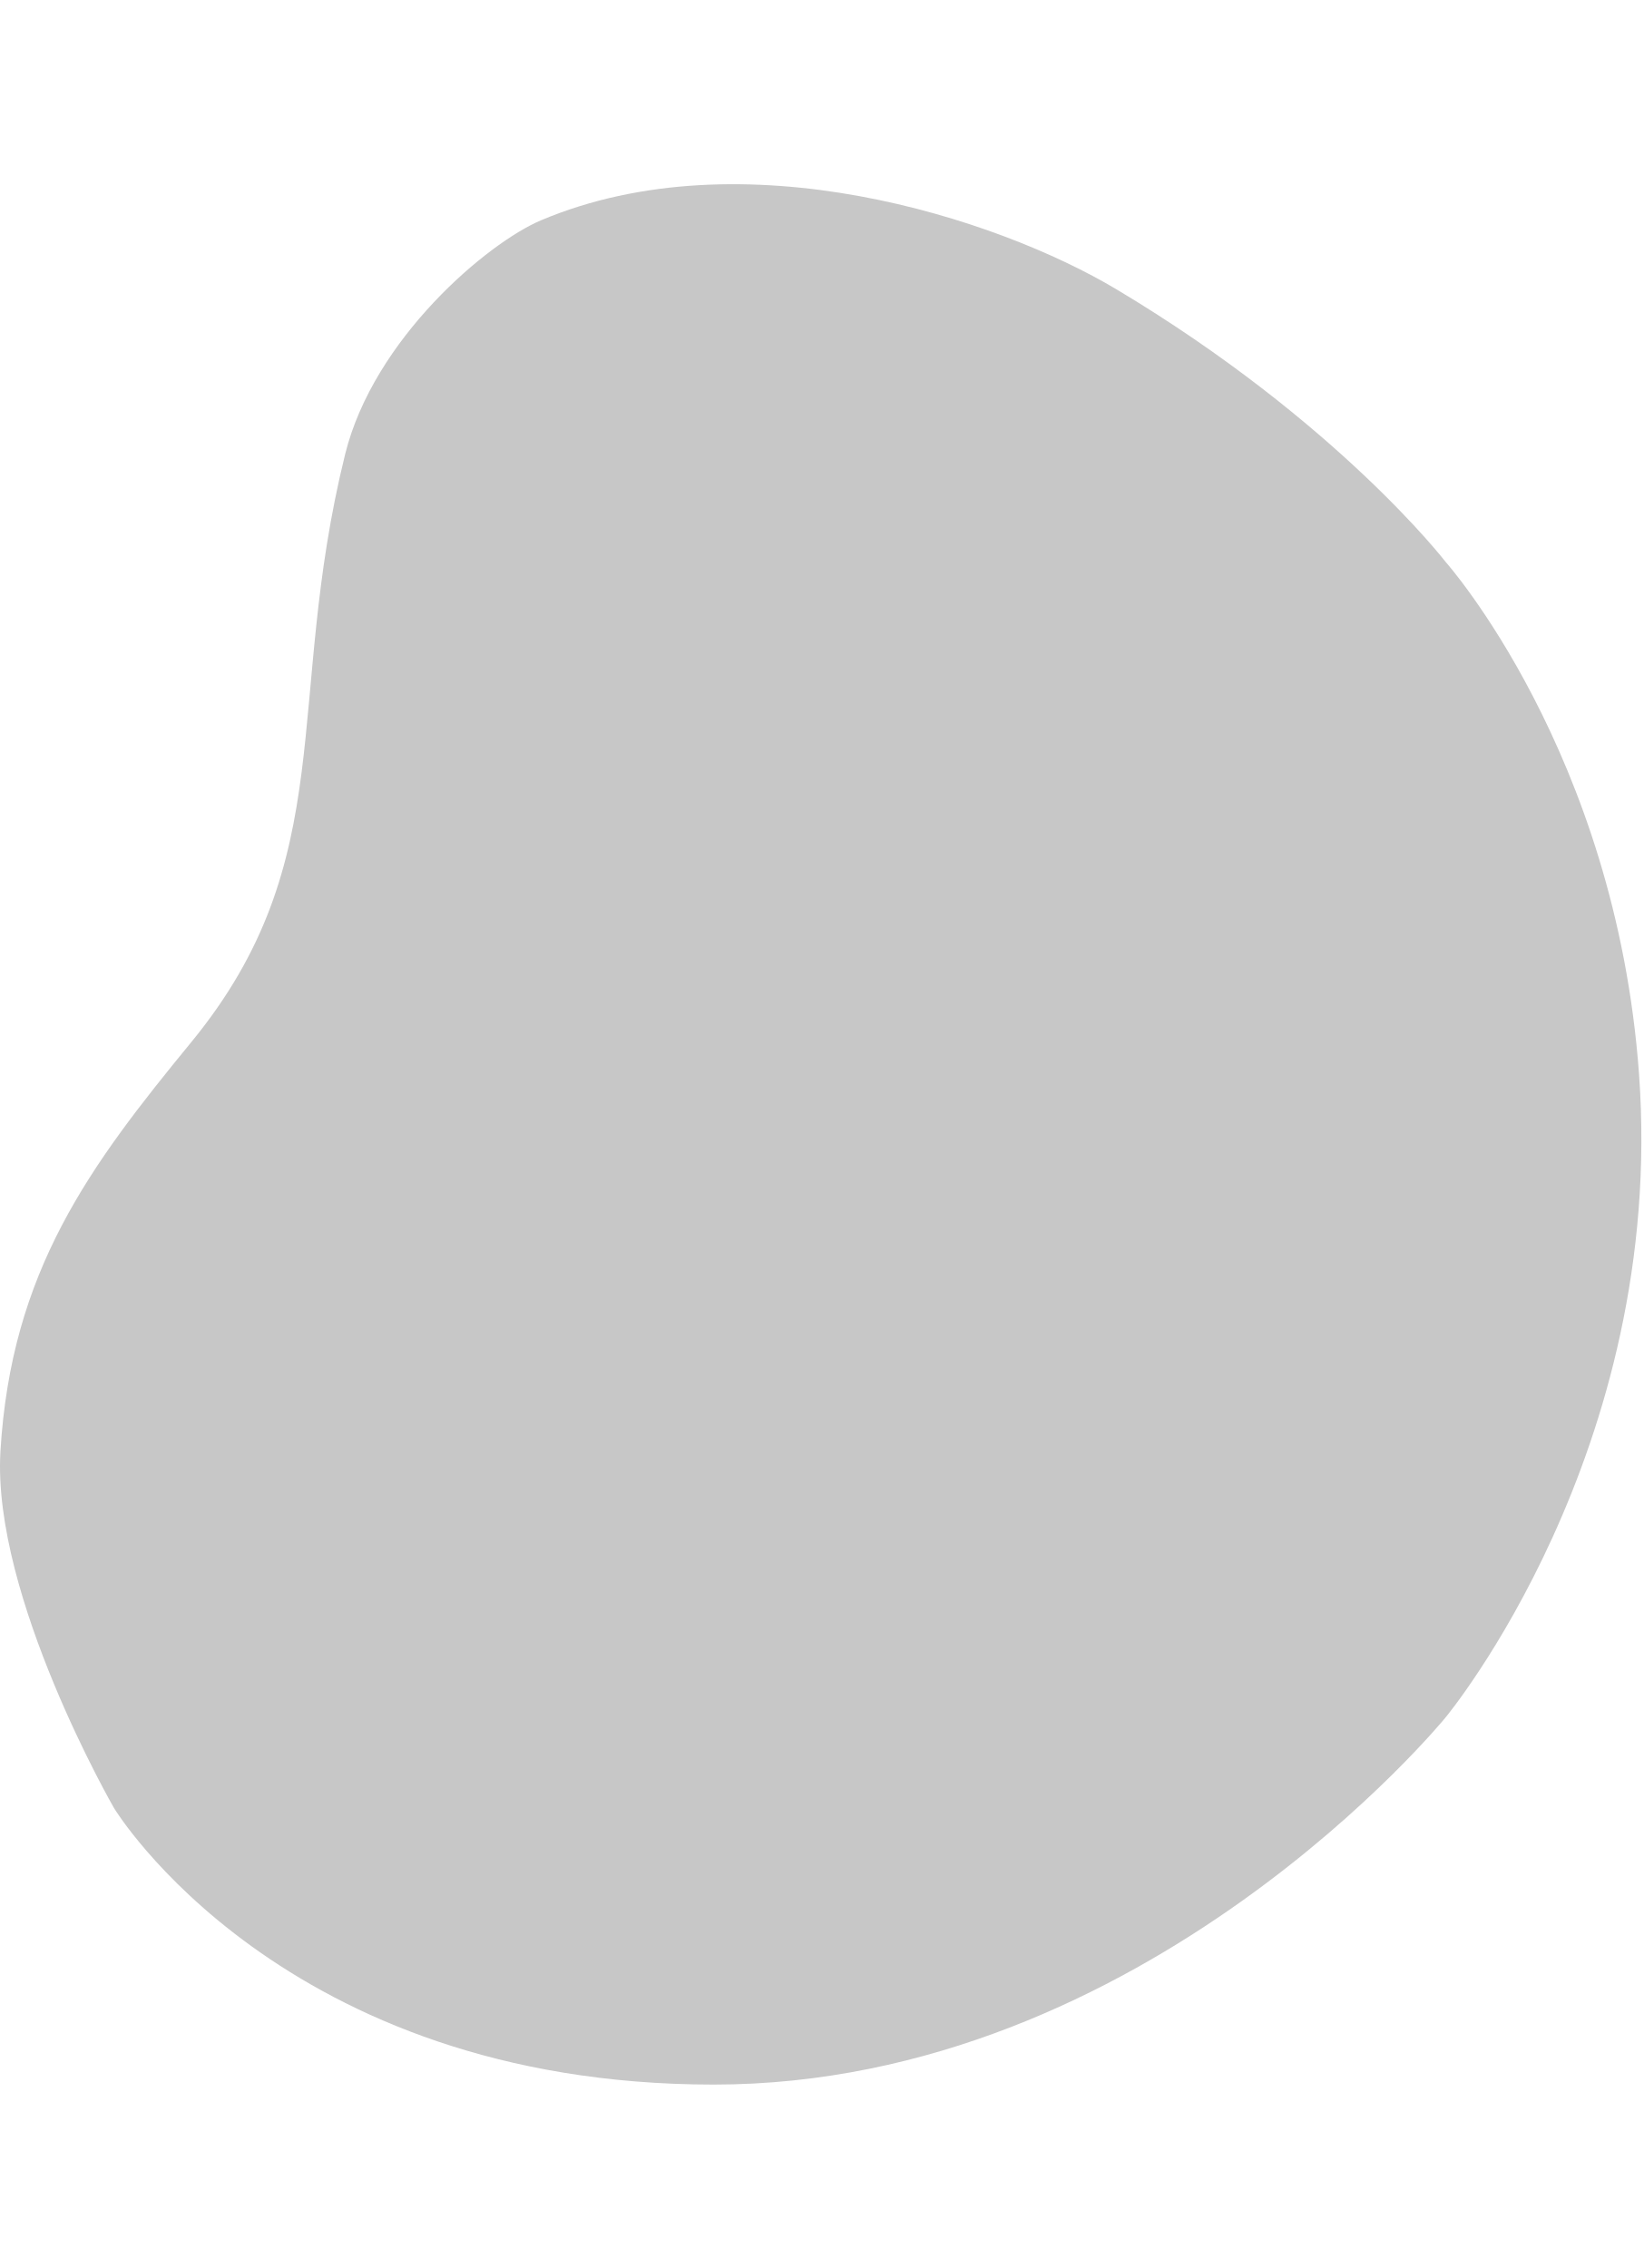
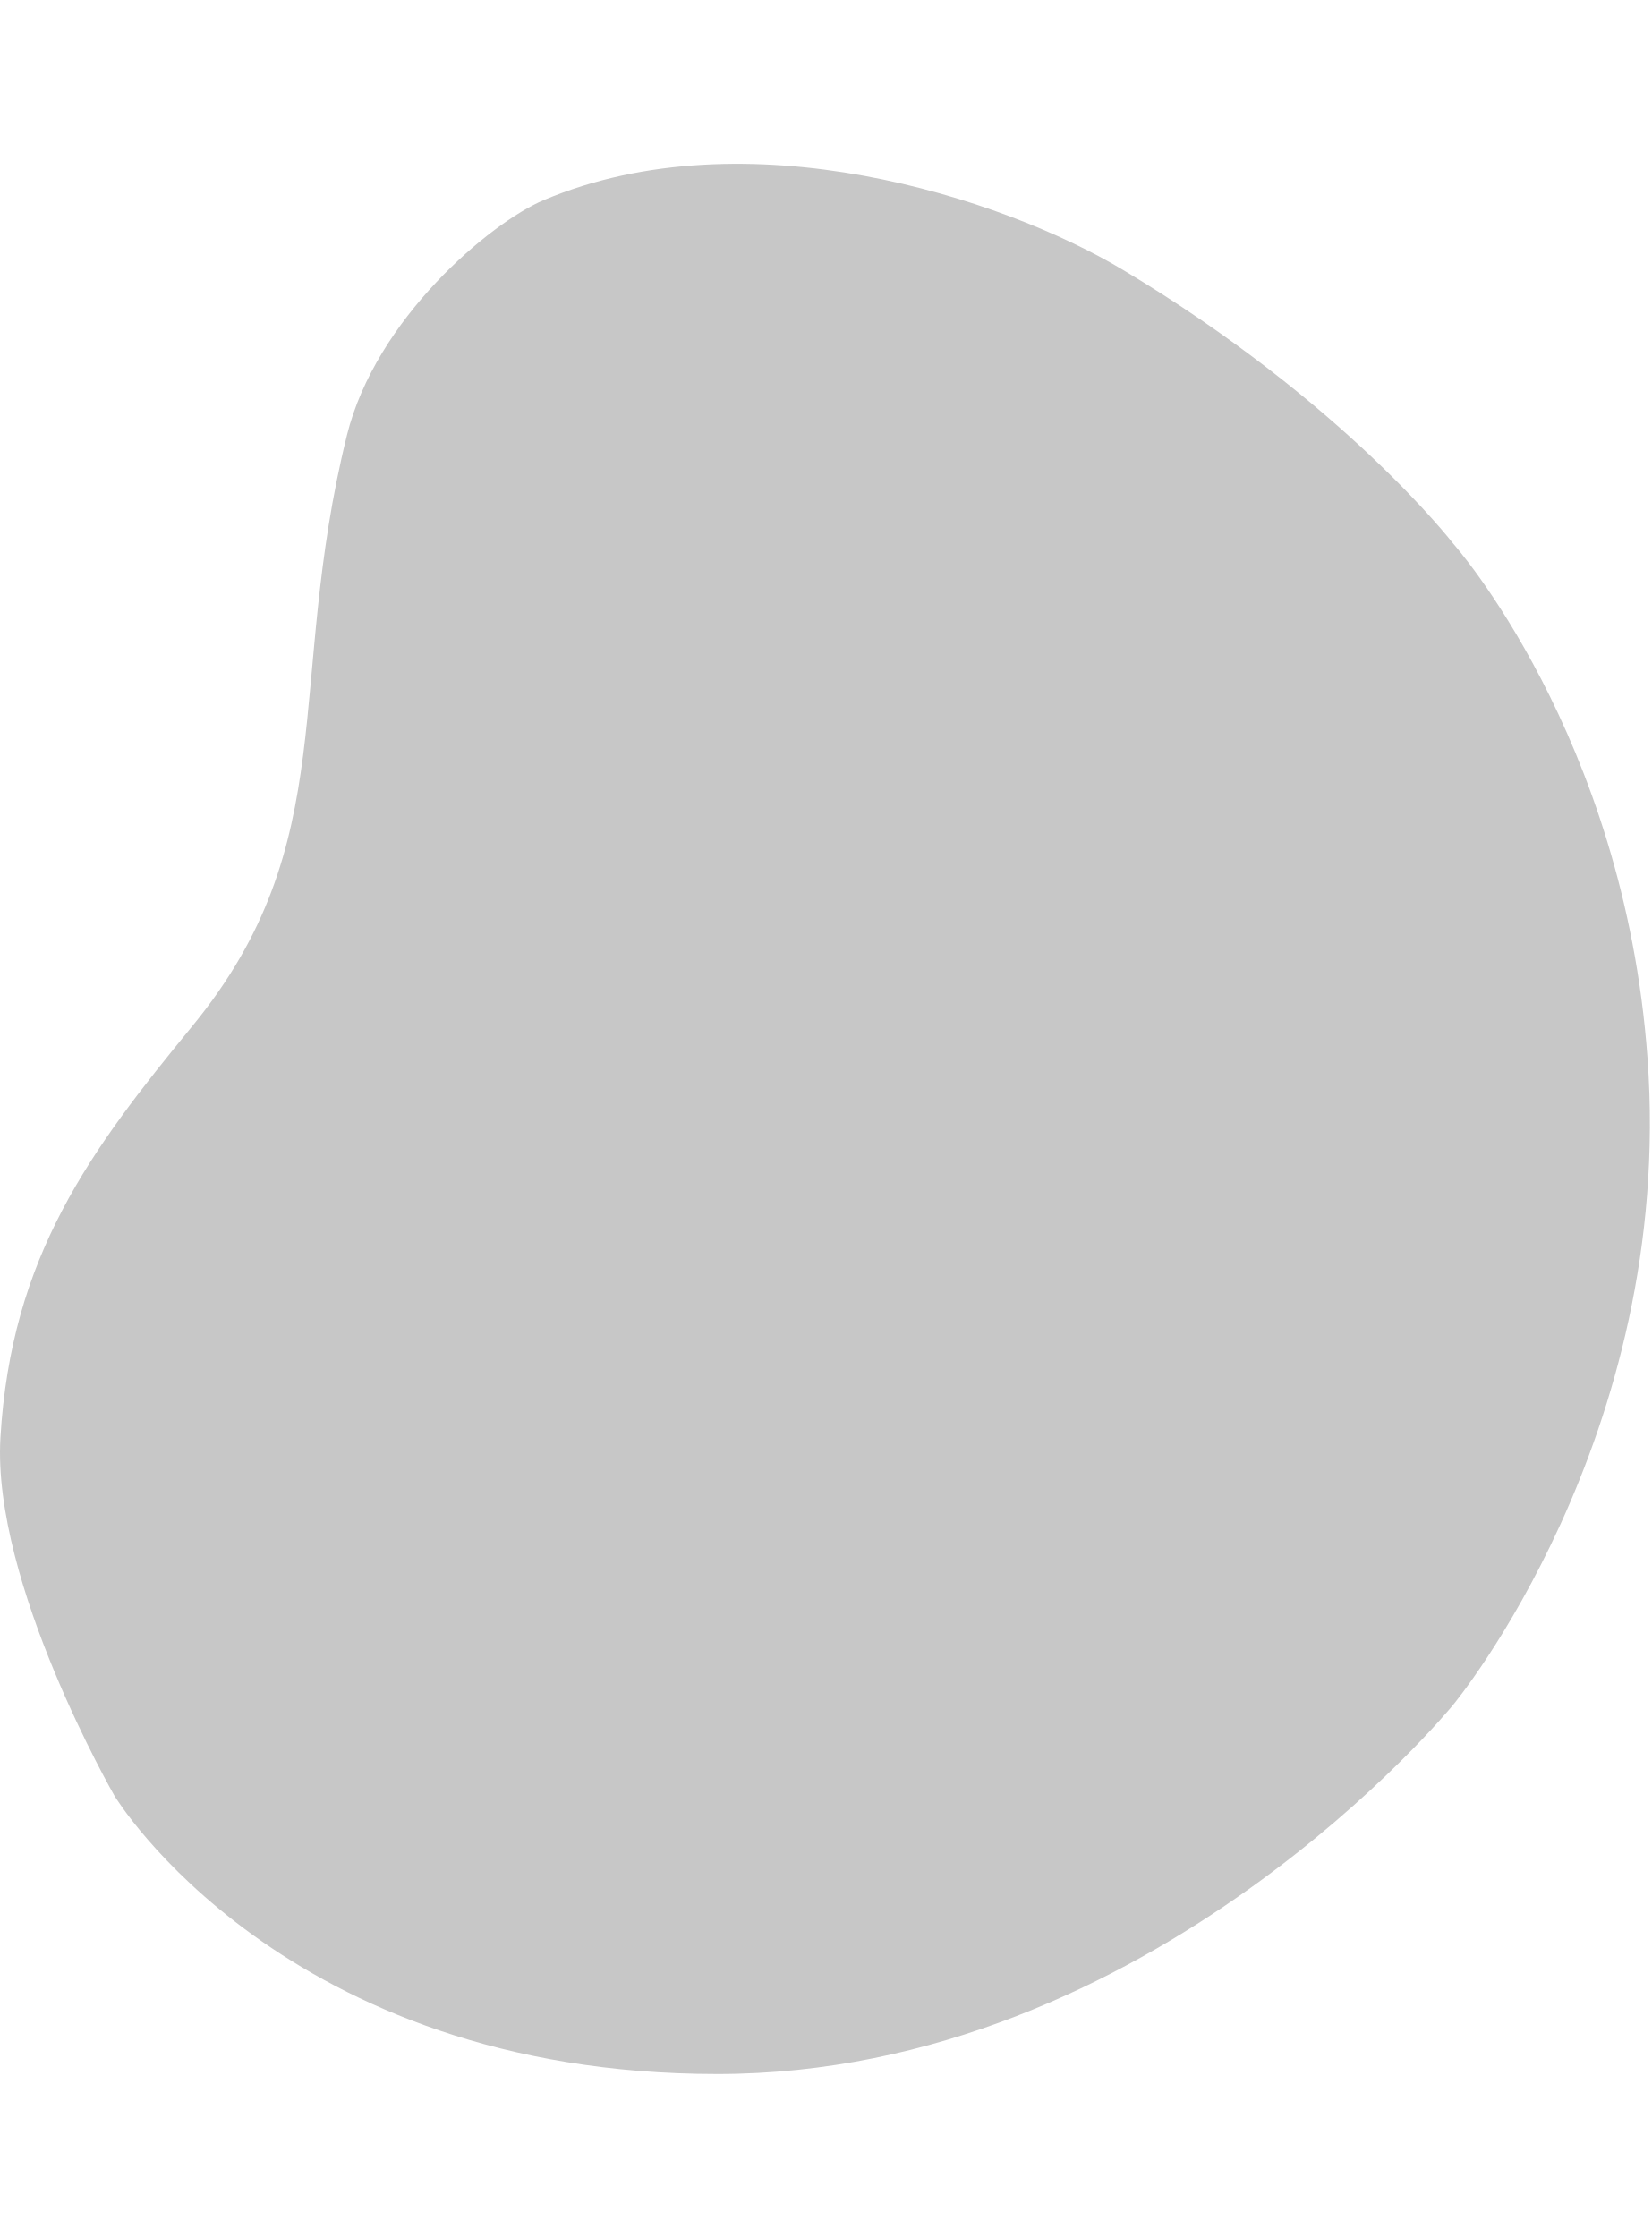
- <svg xmlns="http://www.w3.org/2000/svg" width="355" height="490" viewBox="0 0 856 991" fill="none">
+ <svg xmlns="http://www.w3.org/2000/svg" width="395" height="535" viewBox="0 0 856 991" fill="none">
  <path d="M179.771 141.429C147.781 270.799 177.969 352.153 99.665 447.612C46.957 511.866 5.746 566.76 0.222 660.97C-4.198 736.338 59.387 846.642 59.387 846.642C59.387 846.642 146.4 990.706 371.752 990.706C597.103 990.706 752.95 799.514 752.95 799.514C752.95 799.514 868.061 660.97 853.774 464.237C841.62 296.876 752.95 197.371 752.95 197.371C752.95 197.371 696.599 124.249 581.687 55.532C519.311 18.23 386.72 -24.802 281.753 19.532C254.13 31.199 194.716 80.994 179.771 141.429Z" fill="#C7C7C7" />
</svg>
